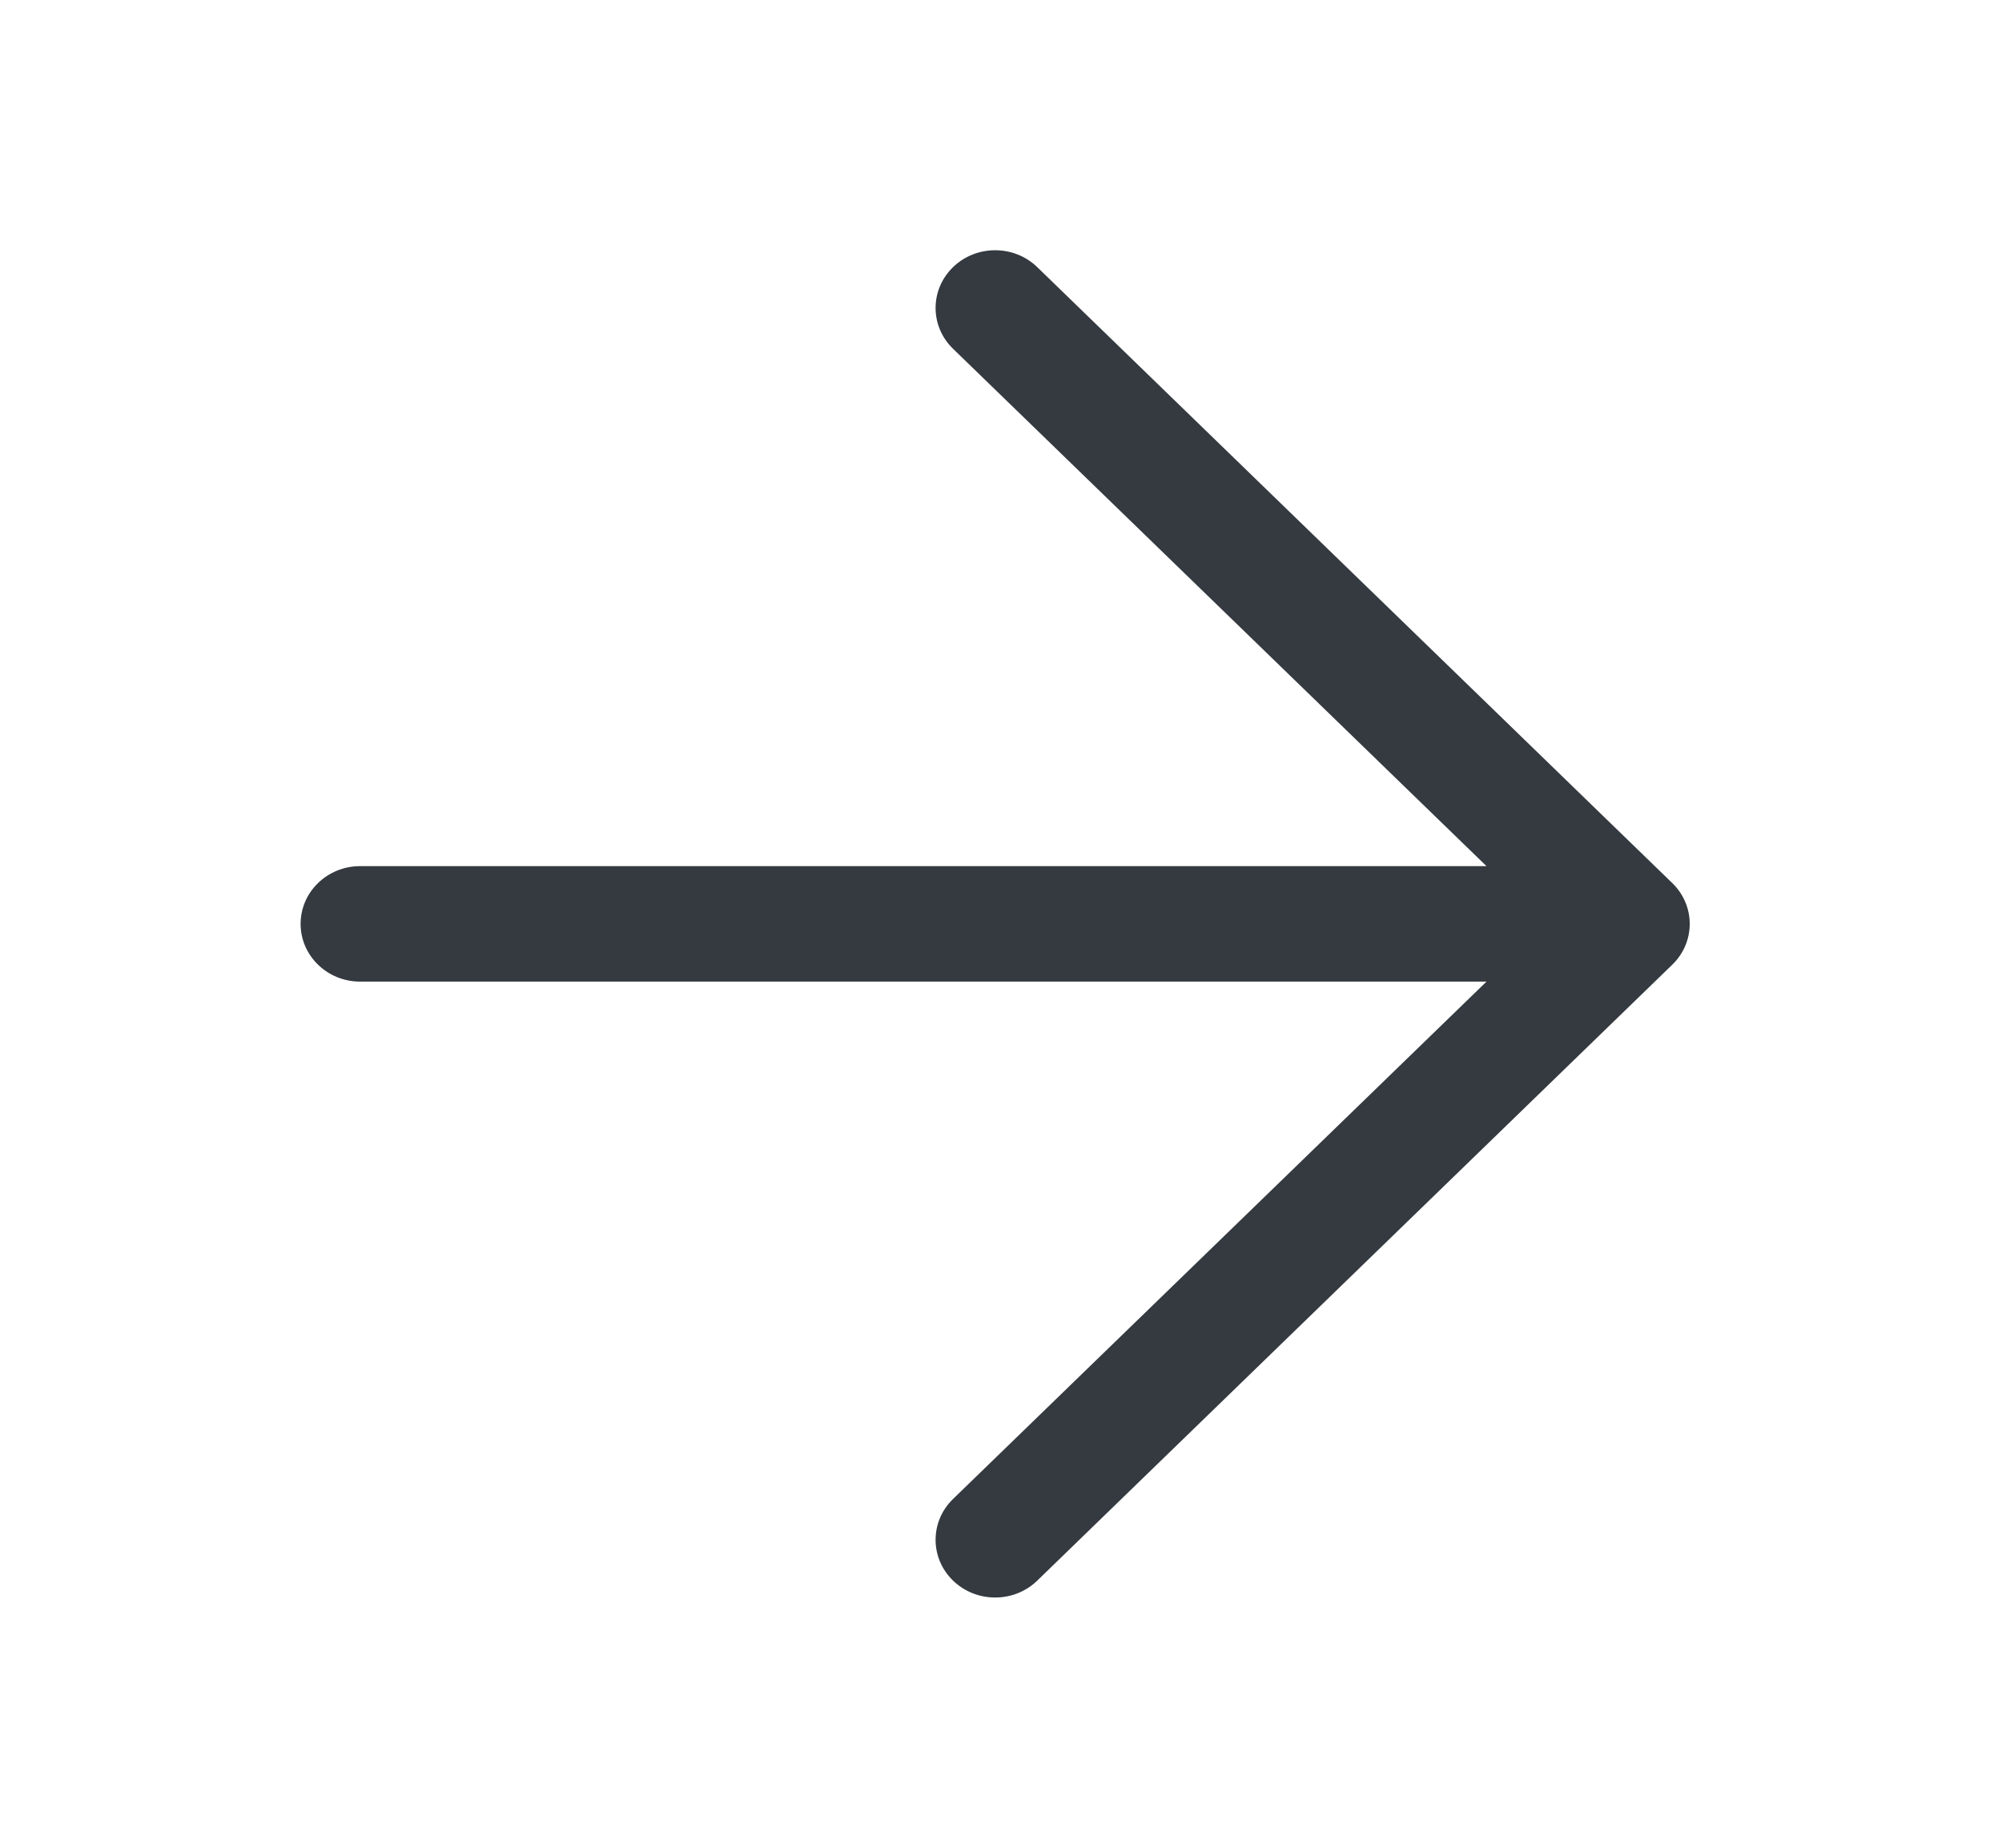
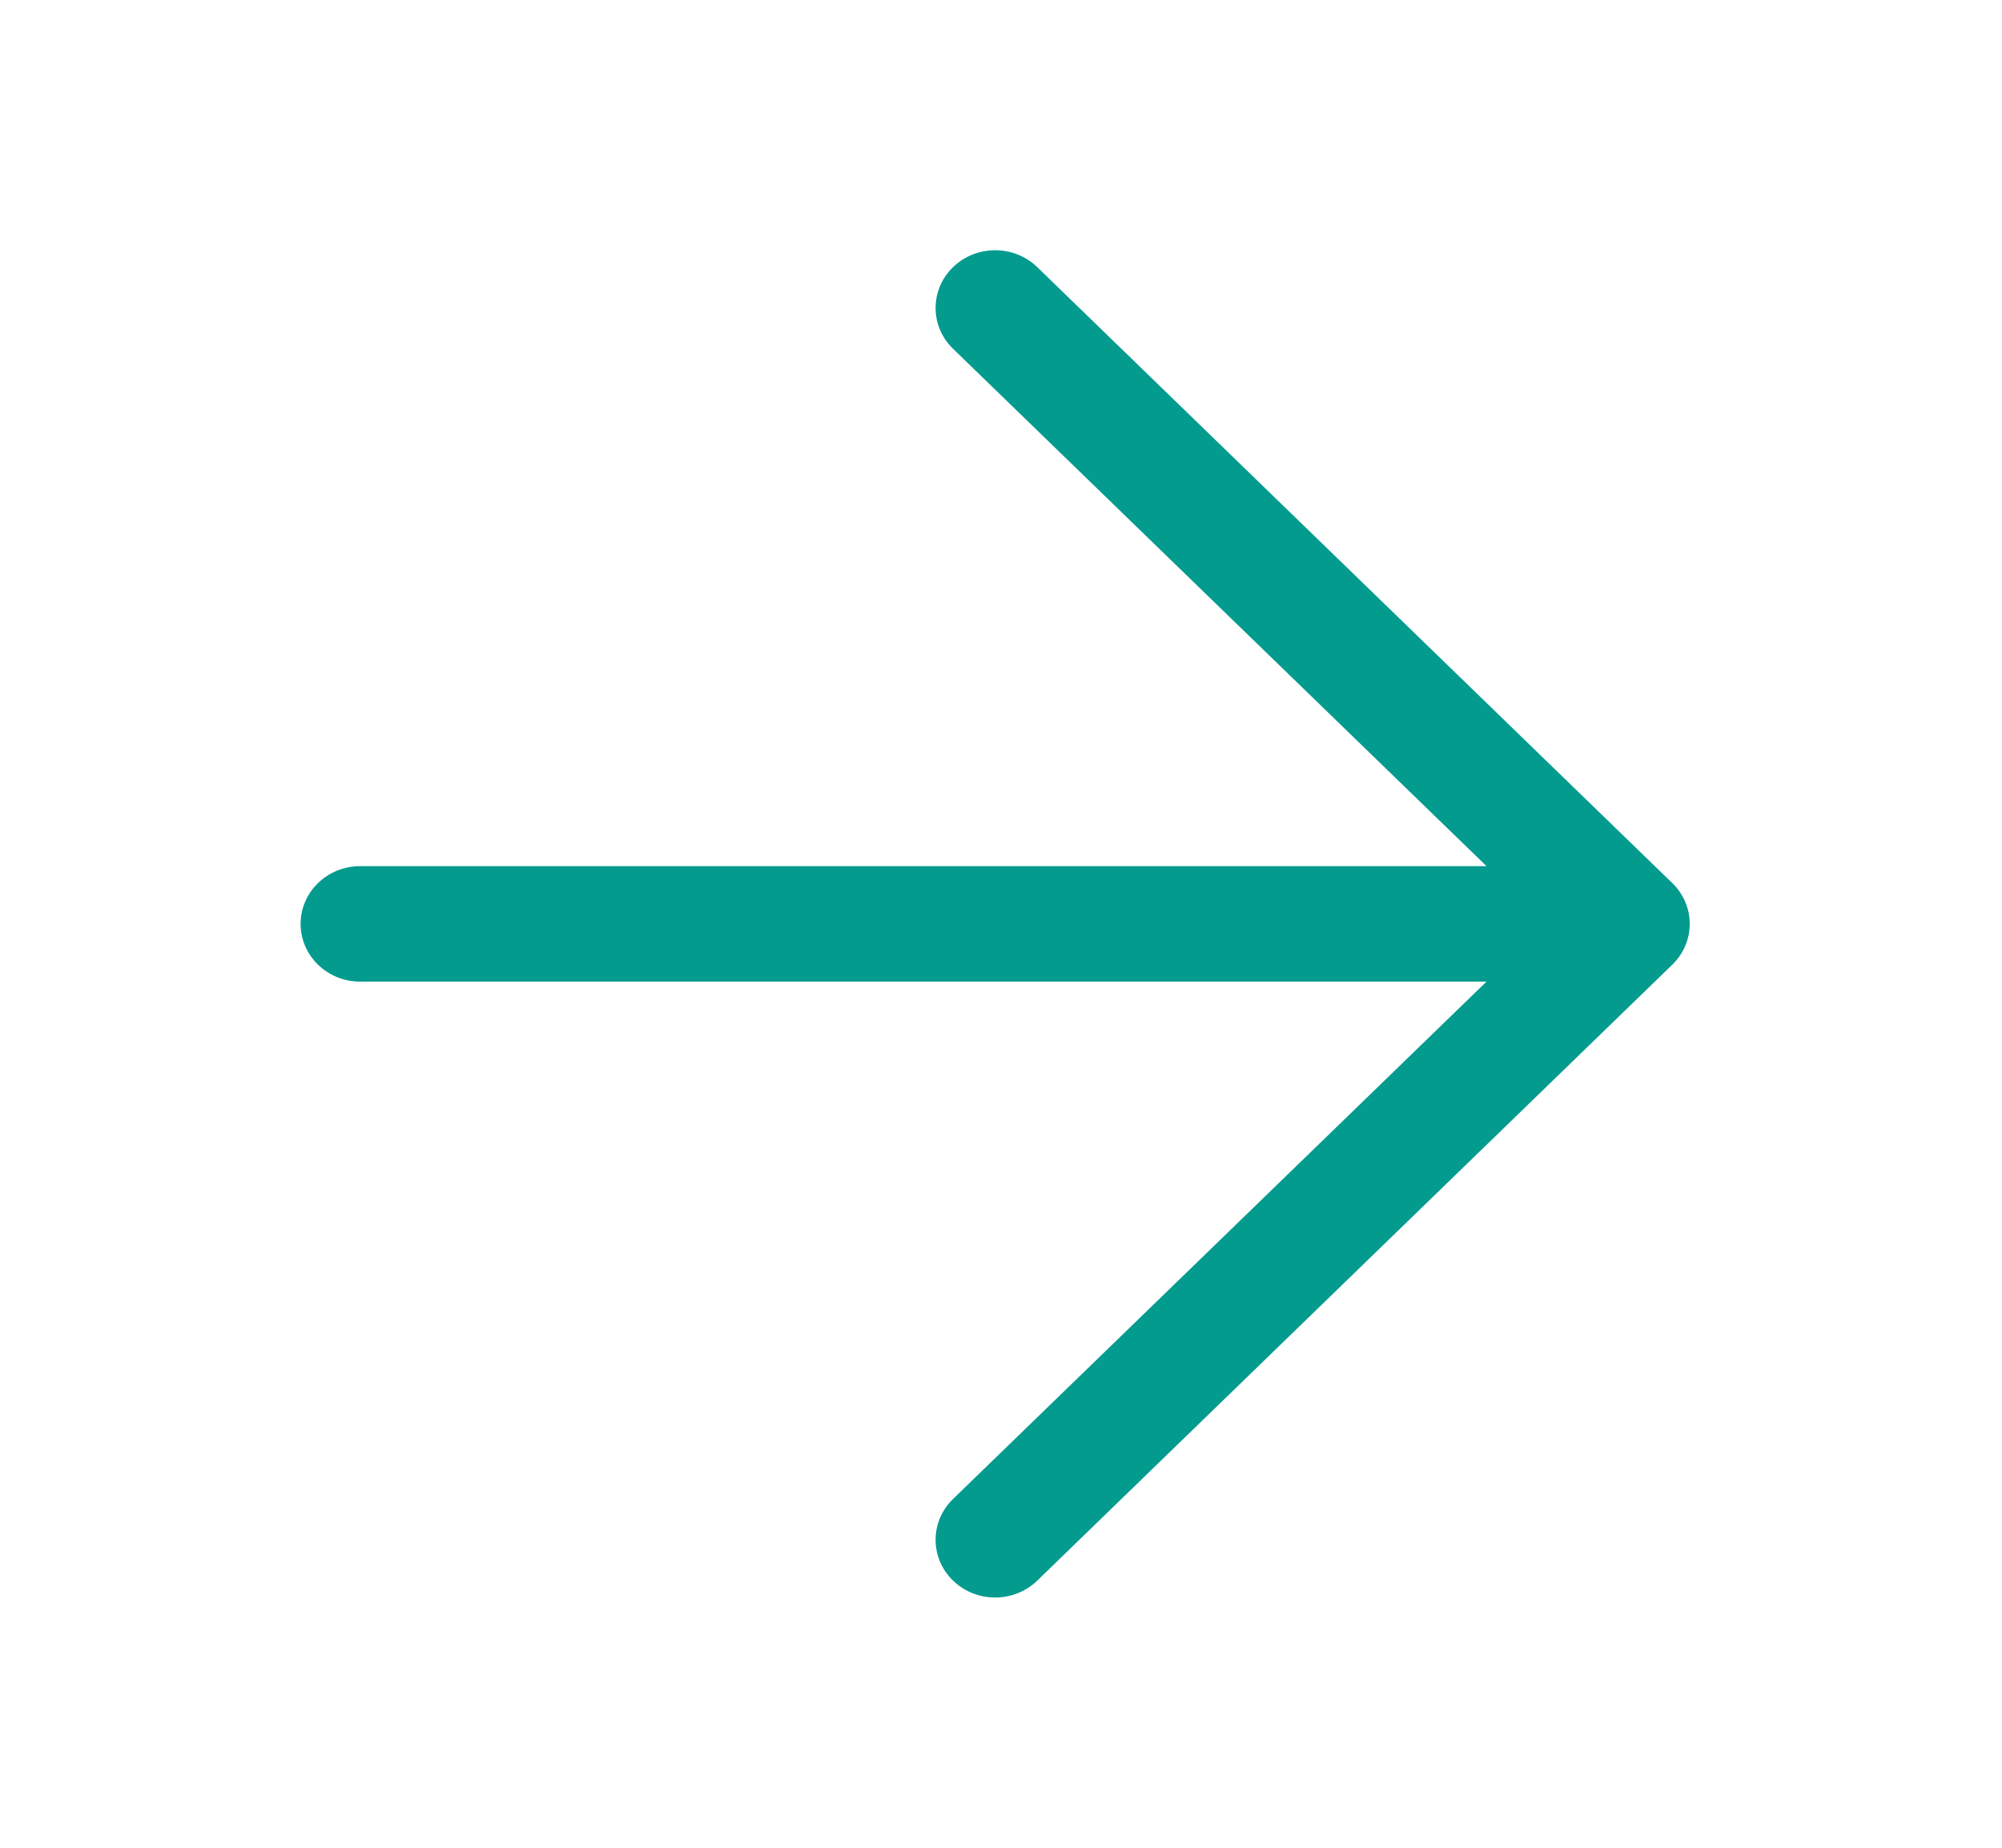
<svg xmlns="http://www.w3.org/2000/svg" width="26" height="24" viewBox="0 0 26 24" fill="none">
  <g id="icon / 24x24 / arrow-right">
-     <path id="Vector 51 (Stroke)" fill-rule="evenodd" clip-rule="evenodd" d="M12.377 3.47C12.679 3.177 13.169 3.177 13.471 3.47L21.718 11.47C22.02 11.763 22.02 12.237 21.718 12.53L13.471 20.53C13.169 20.823 12.679 20.823 12.377 20.53C12.075 20.237 12.075 19.763 12.377 19.47L19.305 12.75H4.677C4.25 12.75 3.904 12.414 3.904 12C3.904 11.586 4.25 11.25 4.677 11.25H19.305L12.377 4.53C12.075 4.237 12.075 3.763 12.377 3.47Z" fill="#343a40" />
+     <path id="Vector 51 (Stroke)" fill-rule="evenodd" clip-rule="evenodd" d="M12.377 3.47C12.679 3.177 13.169 3.177 13.471 3.47L21.718 11.47C22.02 11.763 22.02 12.237 21.718 12.53L13.471 20.53C13.169 20.823 12.679 20.823 12.377 20.53C12.075 20.237 12.075 19.763 12.377 19.47L19.305 12.75H4.677C4.25 12.75 3.904 12.414 3.904 12C3.904 11.586 4.25 11.25 4.677 11.25H19.305L12.377 4.53C12.075 4.237 12.075 3.763 12.377 3.47Z" fill="#049b8f" />
  </g>
</svg>
